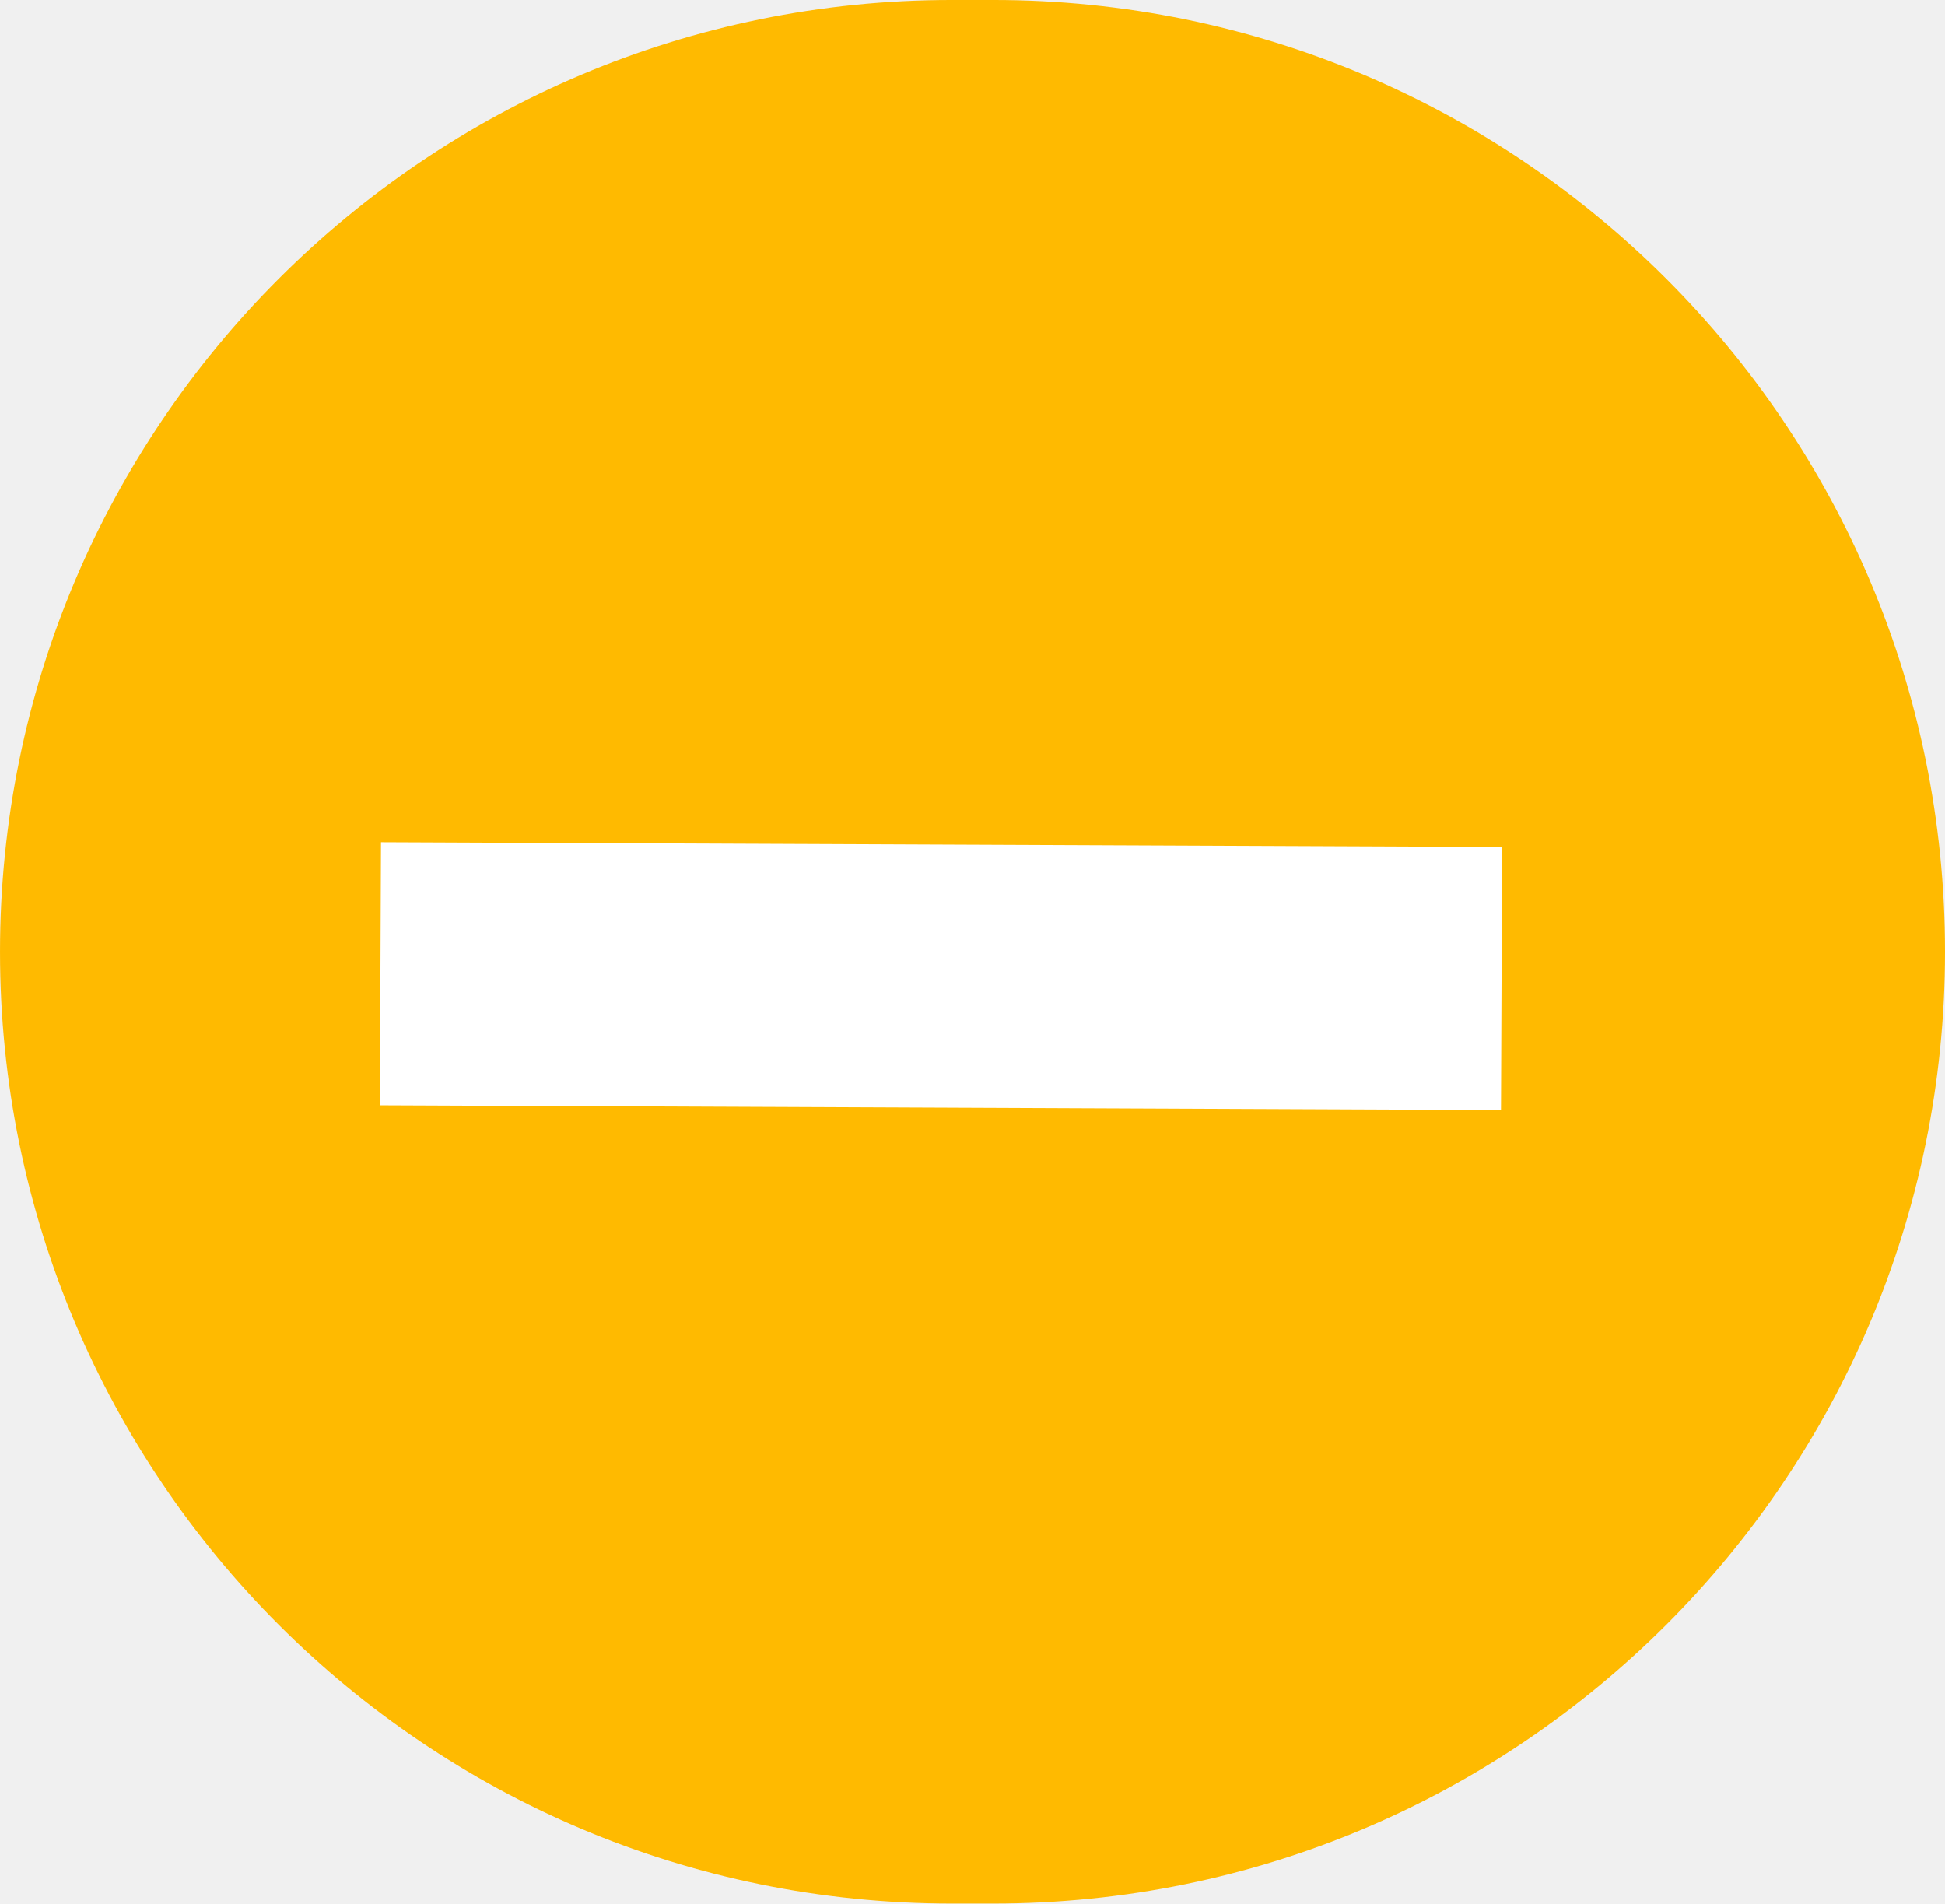
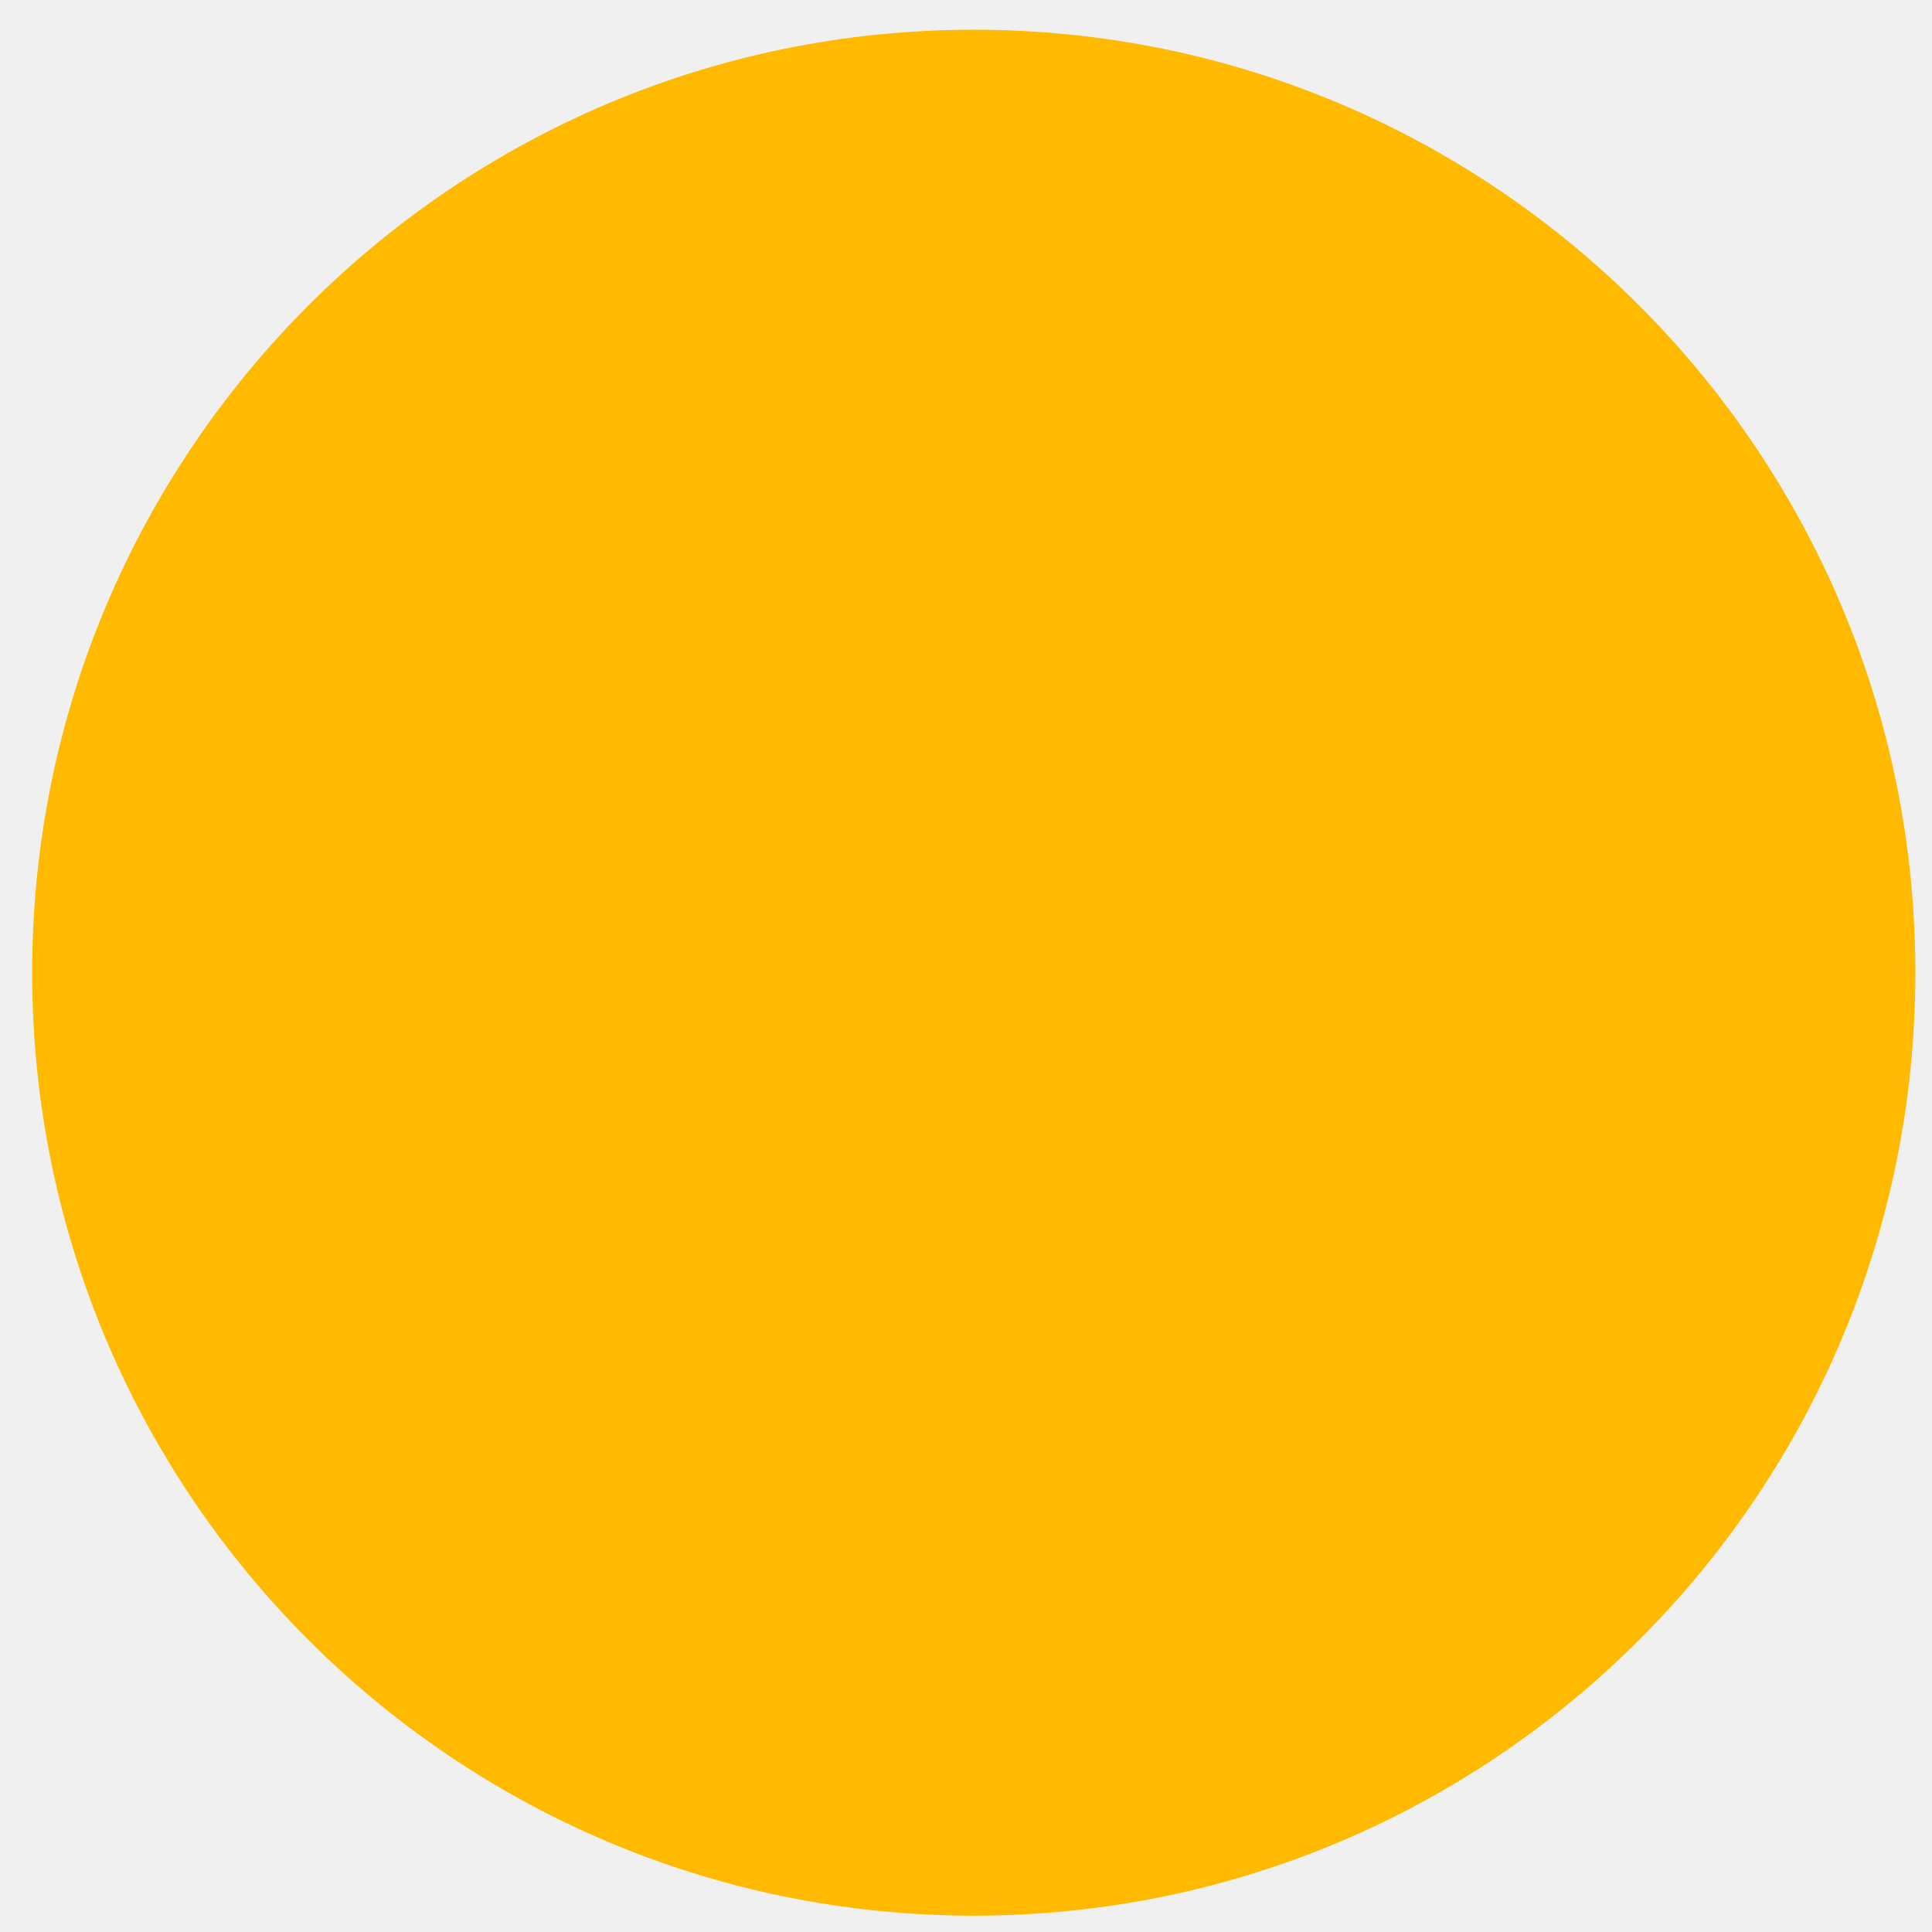
- <svg xmlns="http://www.w3.org/2000/svg" width="240.366" height="235.215" viewBox="0 0 63.597 62.234" version="1.1" id="svg1">
+ <svg xmlns="http://www.w3.org/2000/svg" width="256" height="256" viewBox="0 0 67.733 67.733" version="1.1" id="svg1">
  <defs id="defs1" />
-   <g id="layer1" transform="translate(-2.863831,-3.348242)">
-     <rect width="63.597" height="62.234" fill="#ffba00" ry="31.117" x="2.864" y="3.348" id="rect2" style="fill:#ffba00;fill-opacity:1;stroke-width:0.246" />
-     <path style="fill:none;stroke:#ffffff;stroke-width:8.601;stroke-dasharray:none;stroke-opacity:1" d="M 15.303,35.184 51.961,35.339" id="path1" />
+   <g id="layer1">
+     <ellipse style="fill:#FFBA00;fill-opacity:1;stroke:none;stroke-width:10.927;stroke-dasharray:none;stroke-opacity:1" id="path4" cx="34.139" cy="34.101" rx="33.011" ry="33.059" />
  </g>
</svg>
